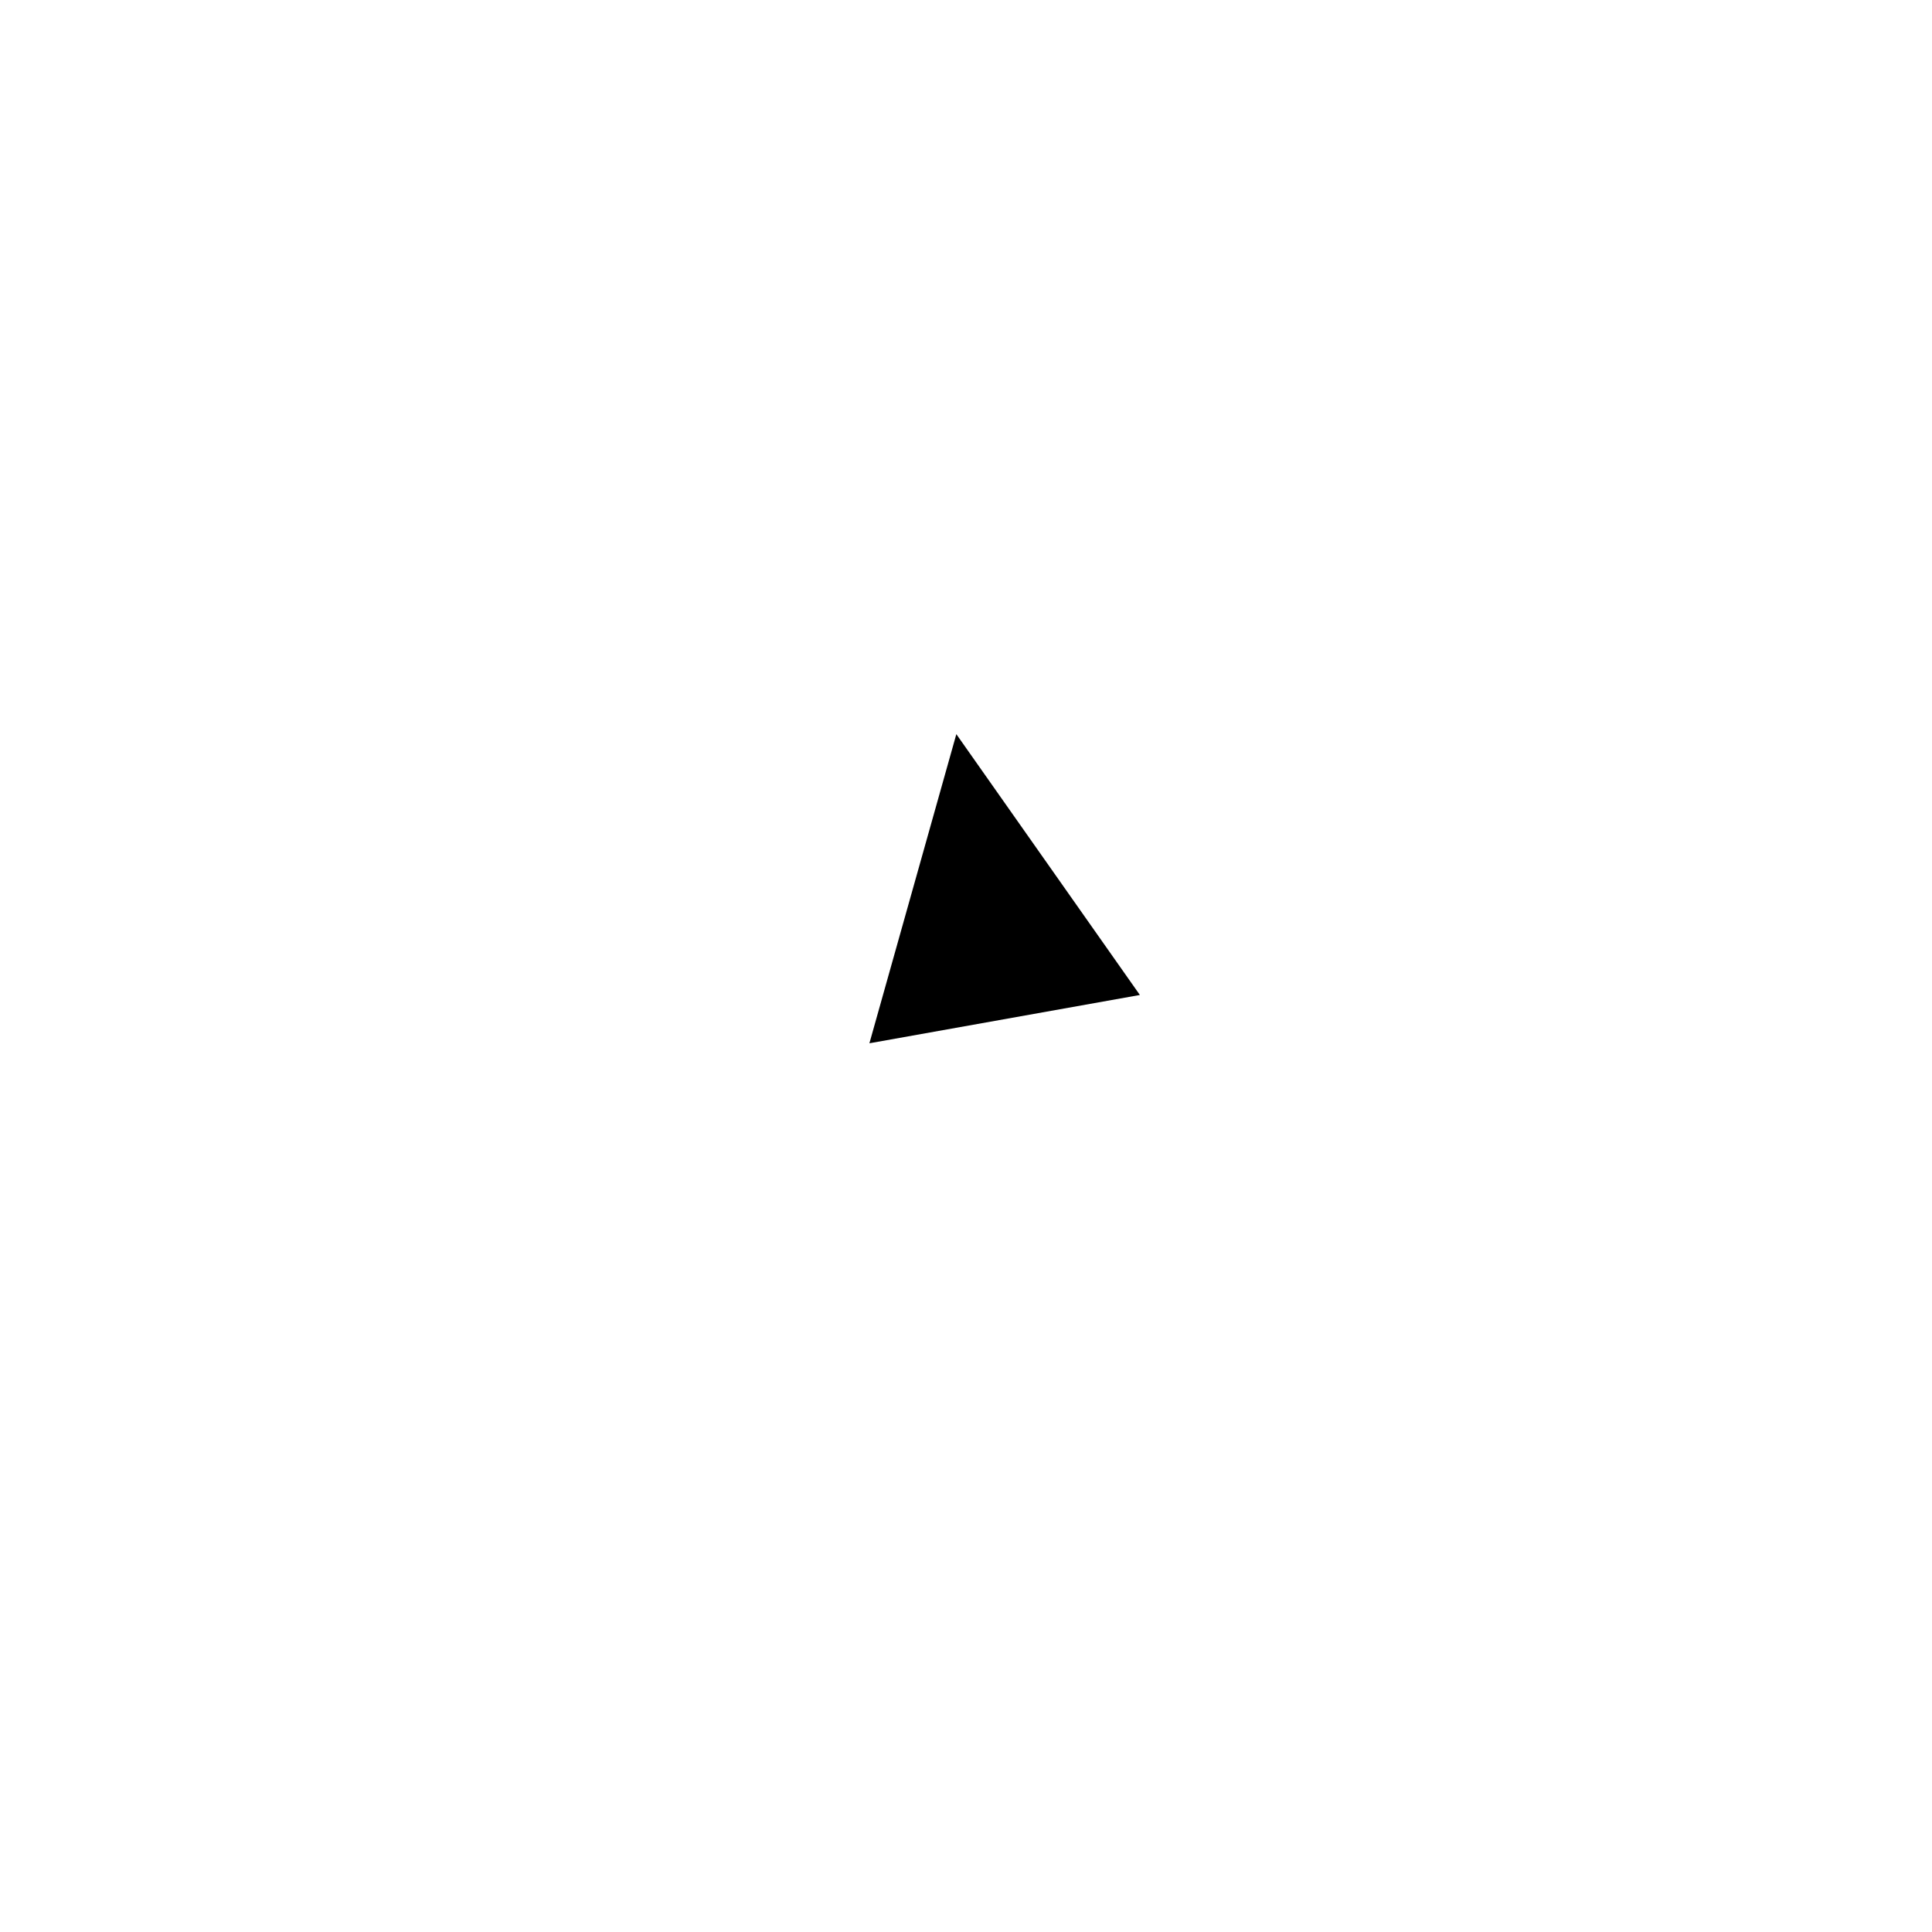
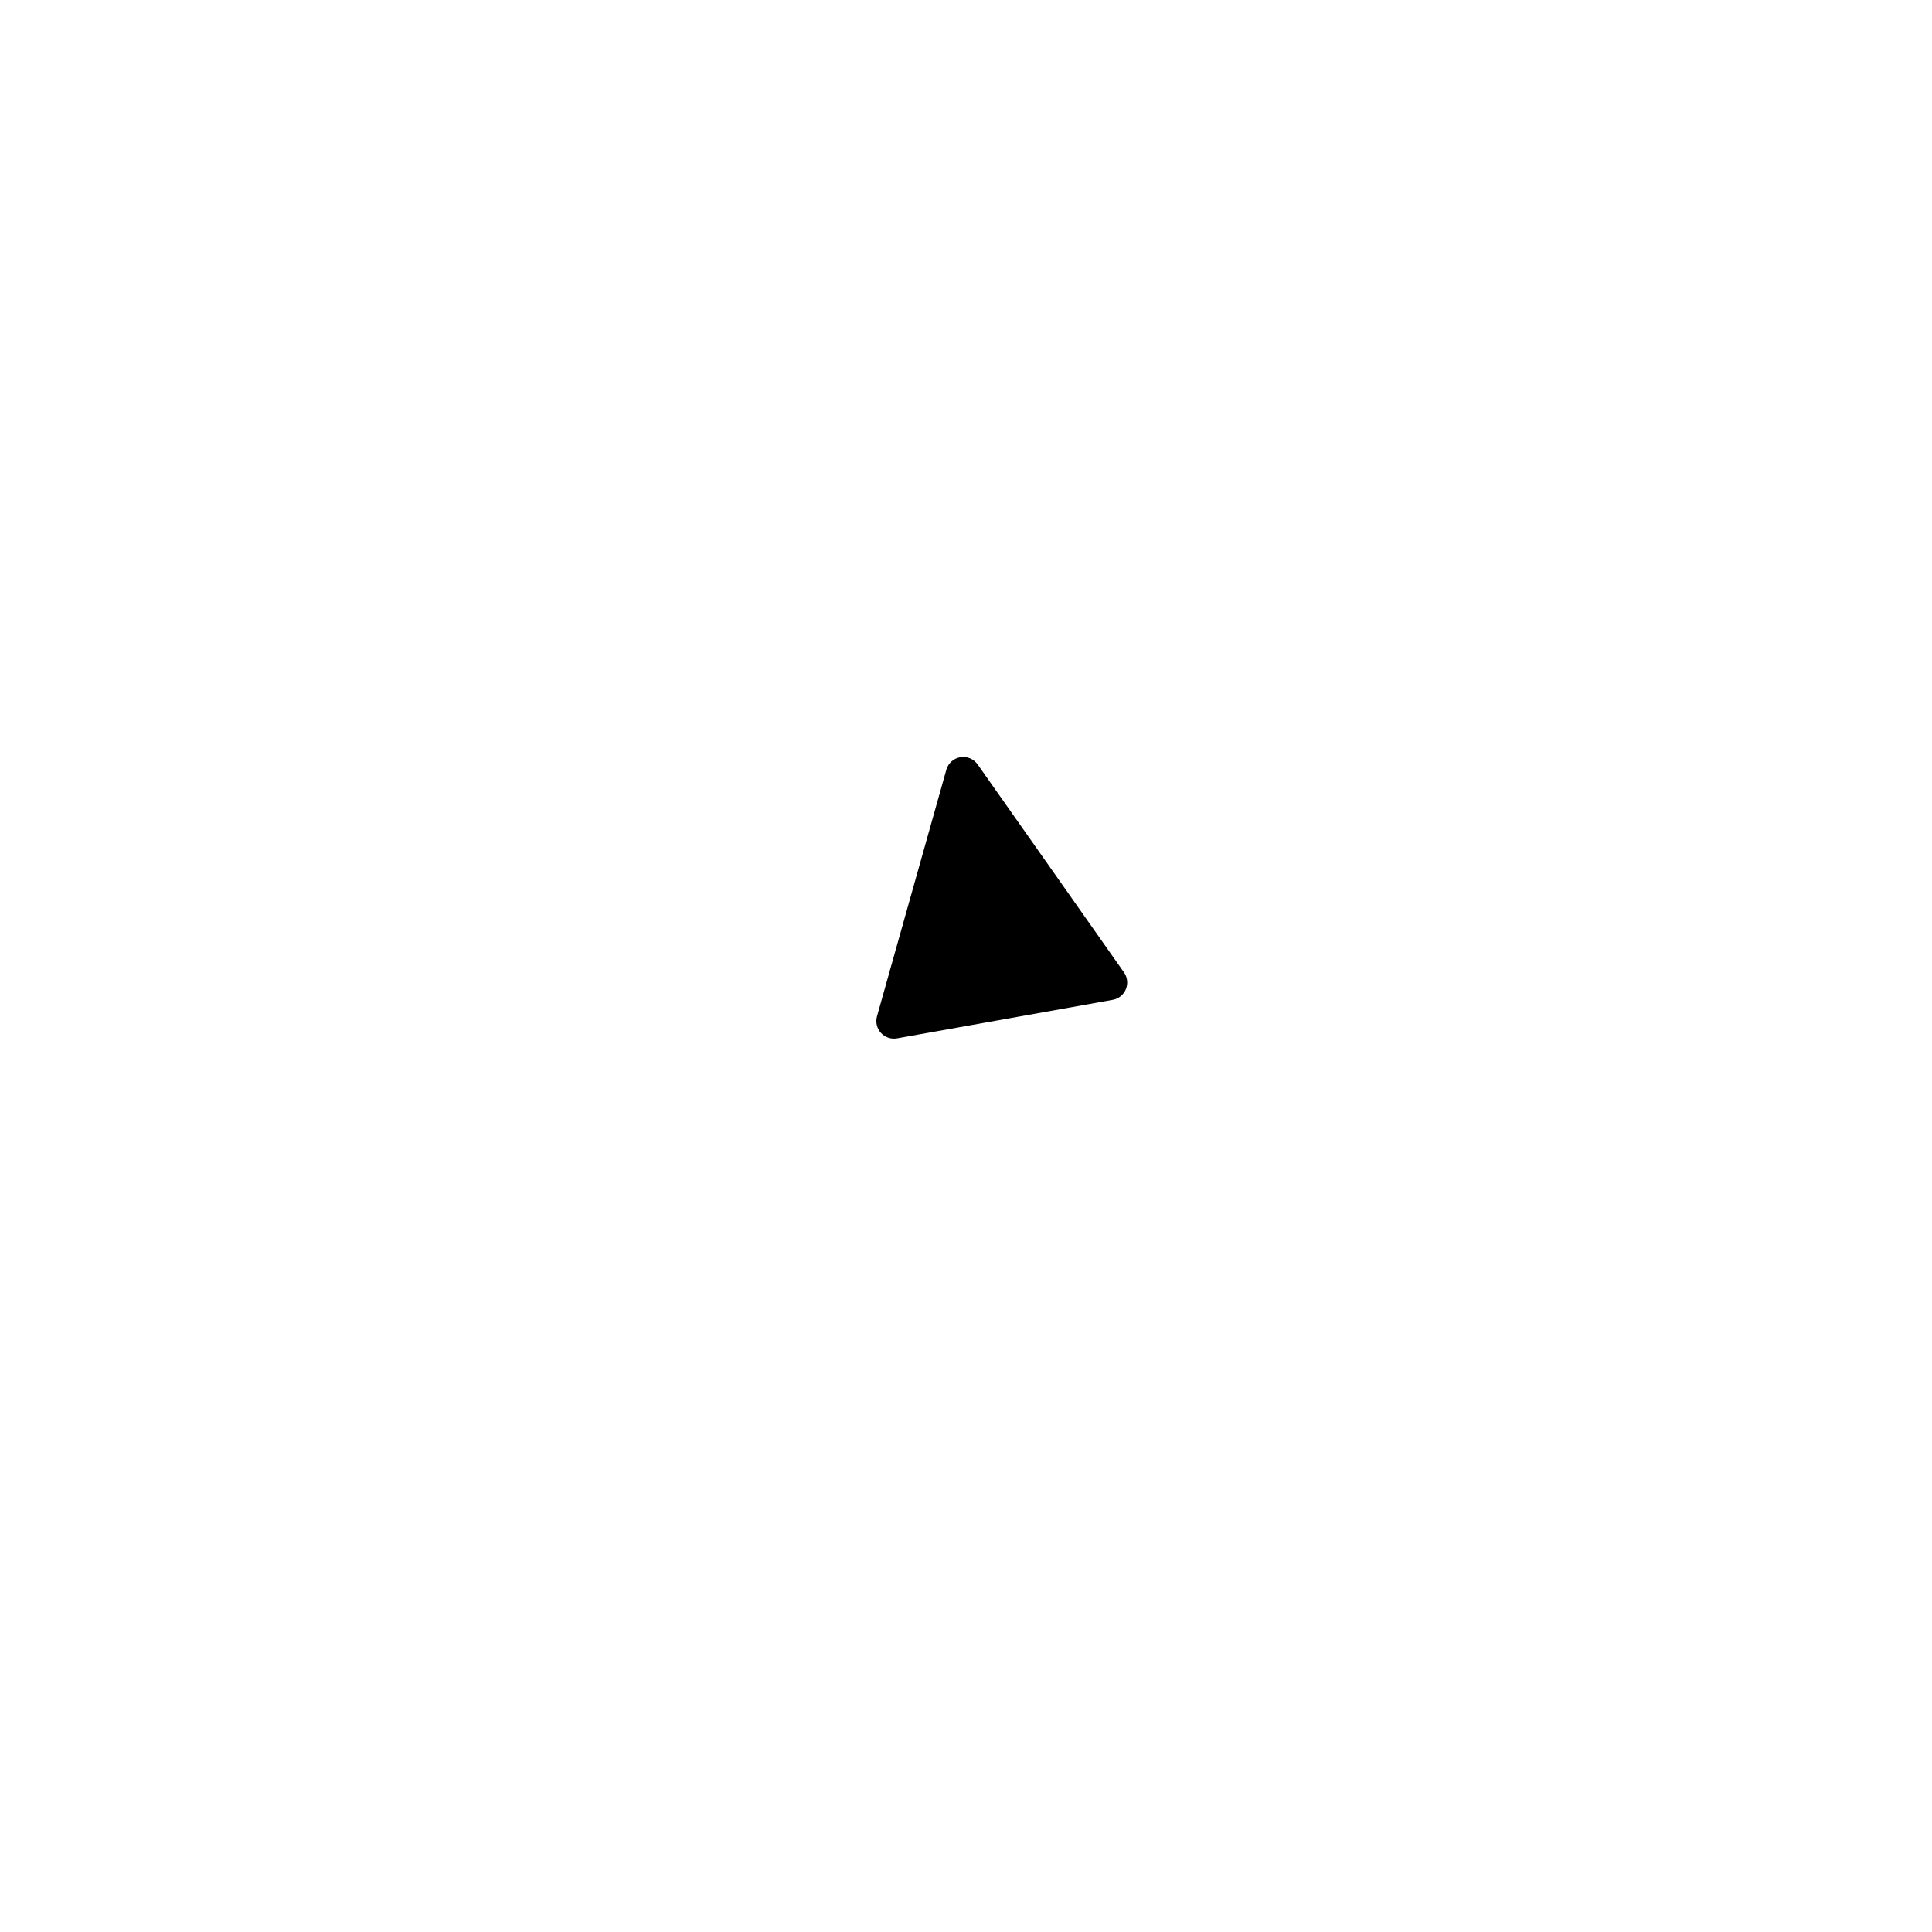
<svg xmlns="http://www.w3.org/2000/svg" width="10cm" height="10cm" viewBox="0 0 100 100">
  <rect width="100" height="100" fill="white" />
  <g fill="black">
-     <polygon points="49.5,38 59,51.5 45,54" />
+     <path d="M 45.393 52.603              L 48.982 39.843 A 0.91 0.91 0 0 1 50.602 39.566              L 58.178 50.332 A 0.91 0.91 0 0 1 57.594 51.751              L 46.429 53.745 A 0.91 0.91 0 0 1 45.393 52.603 Z" />
  </g>
</svg>
